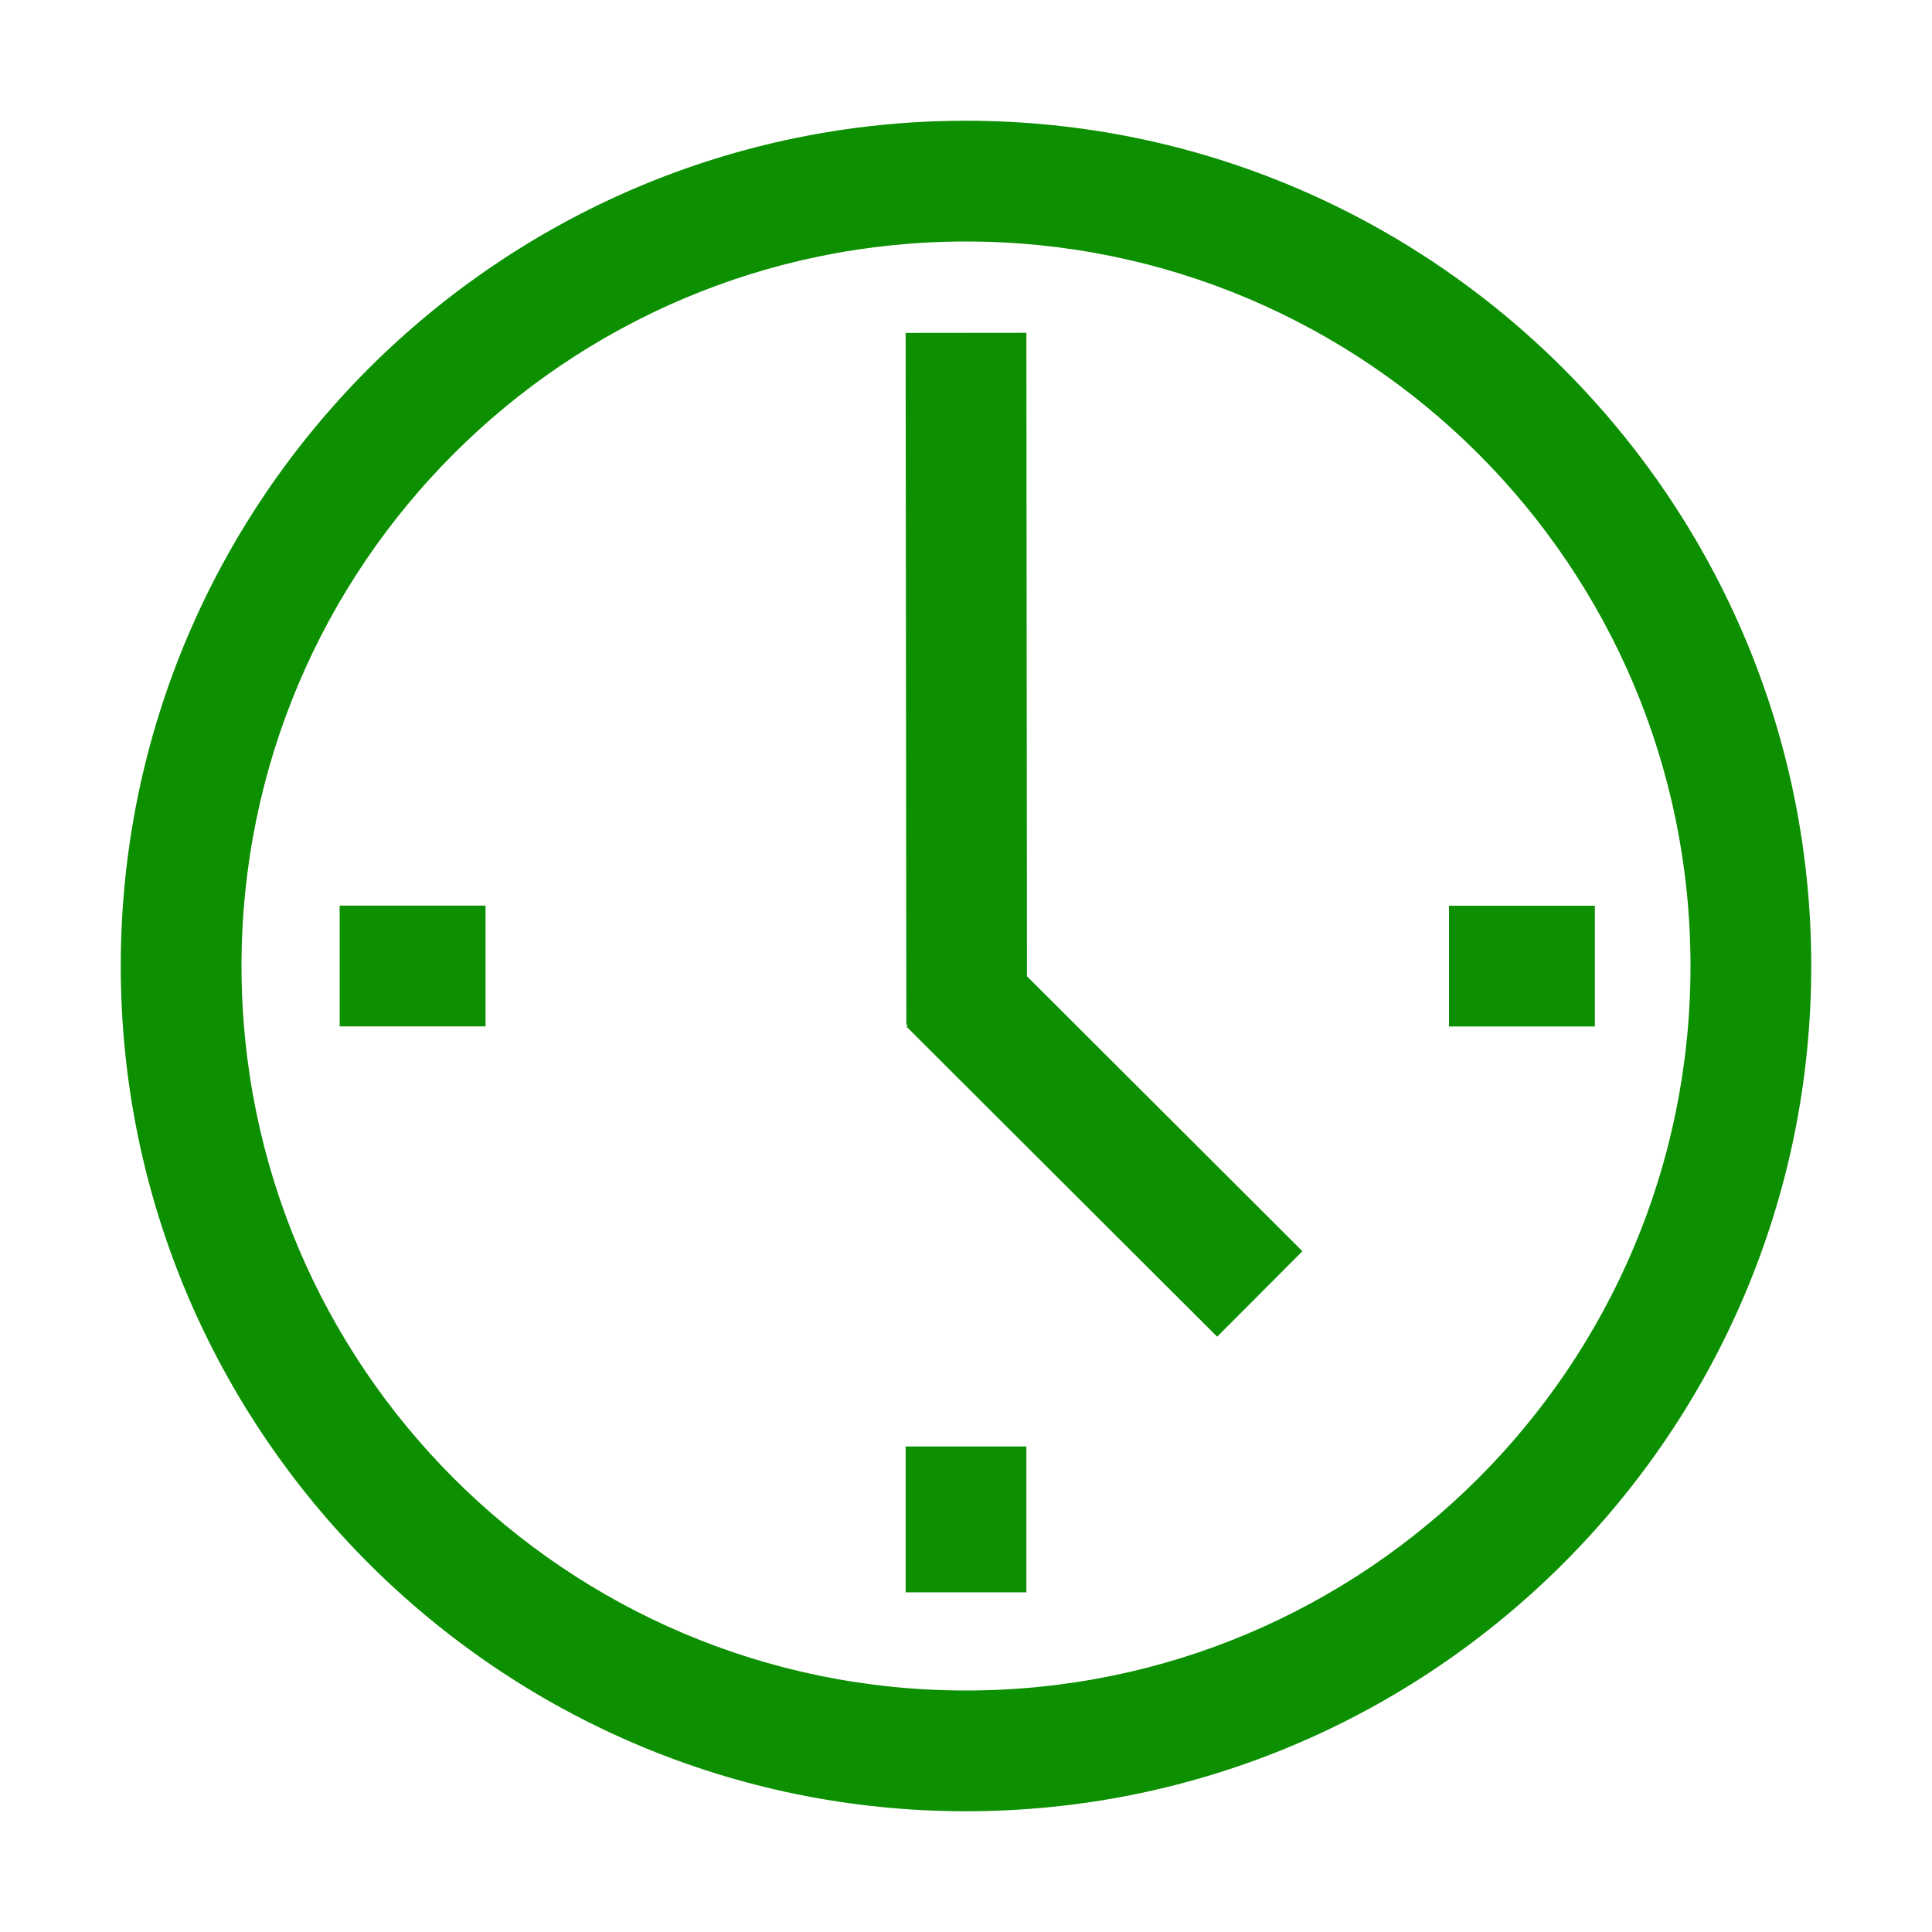
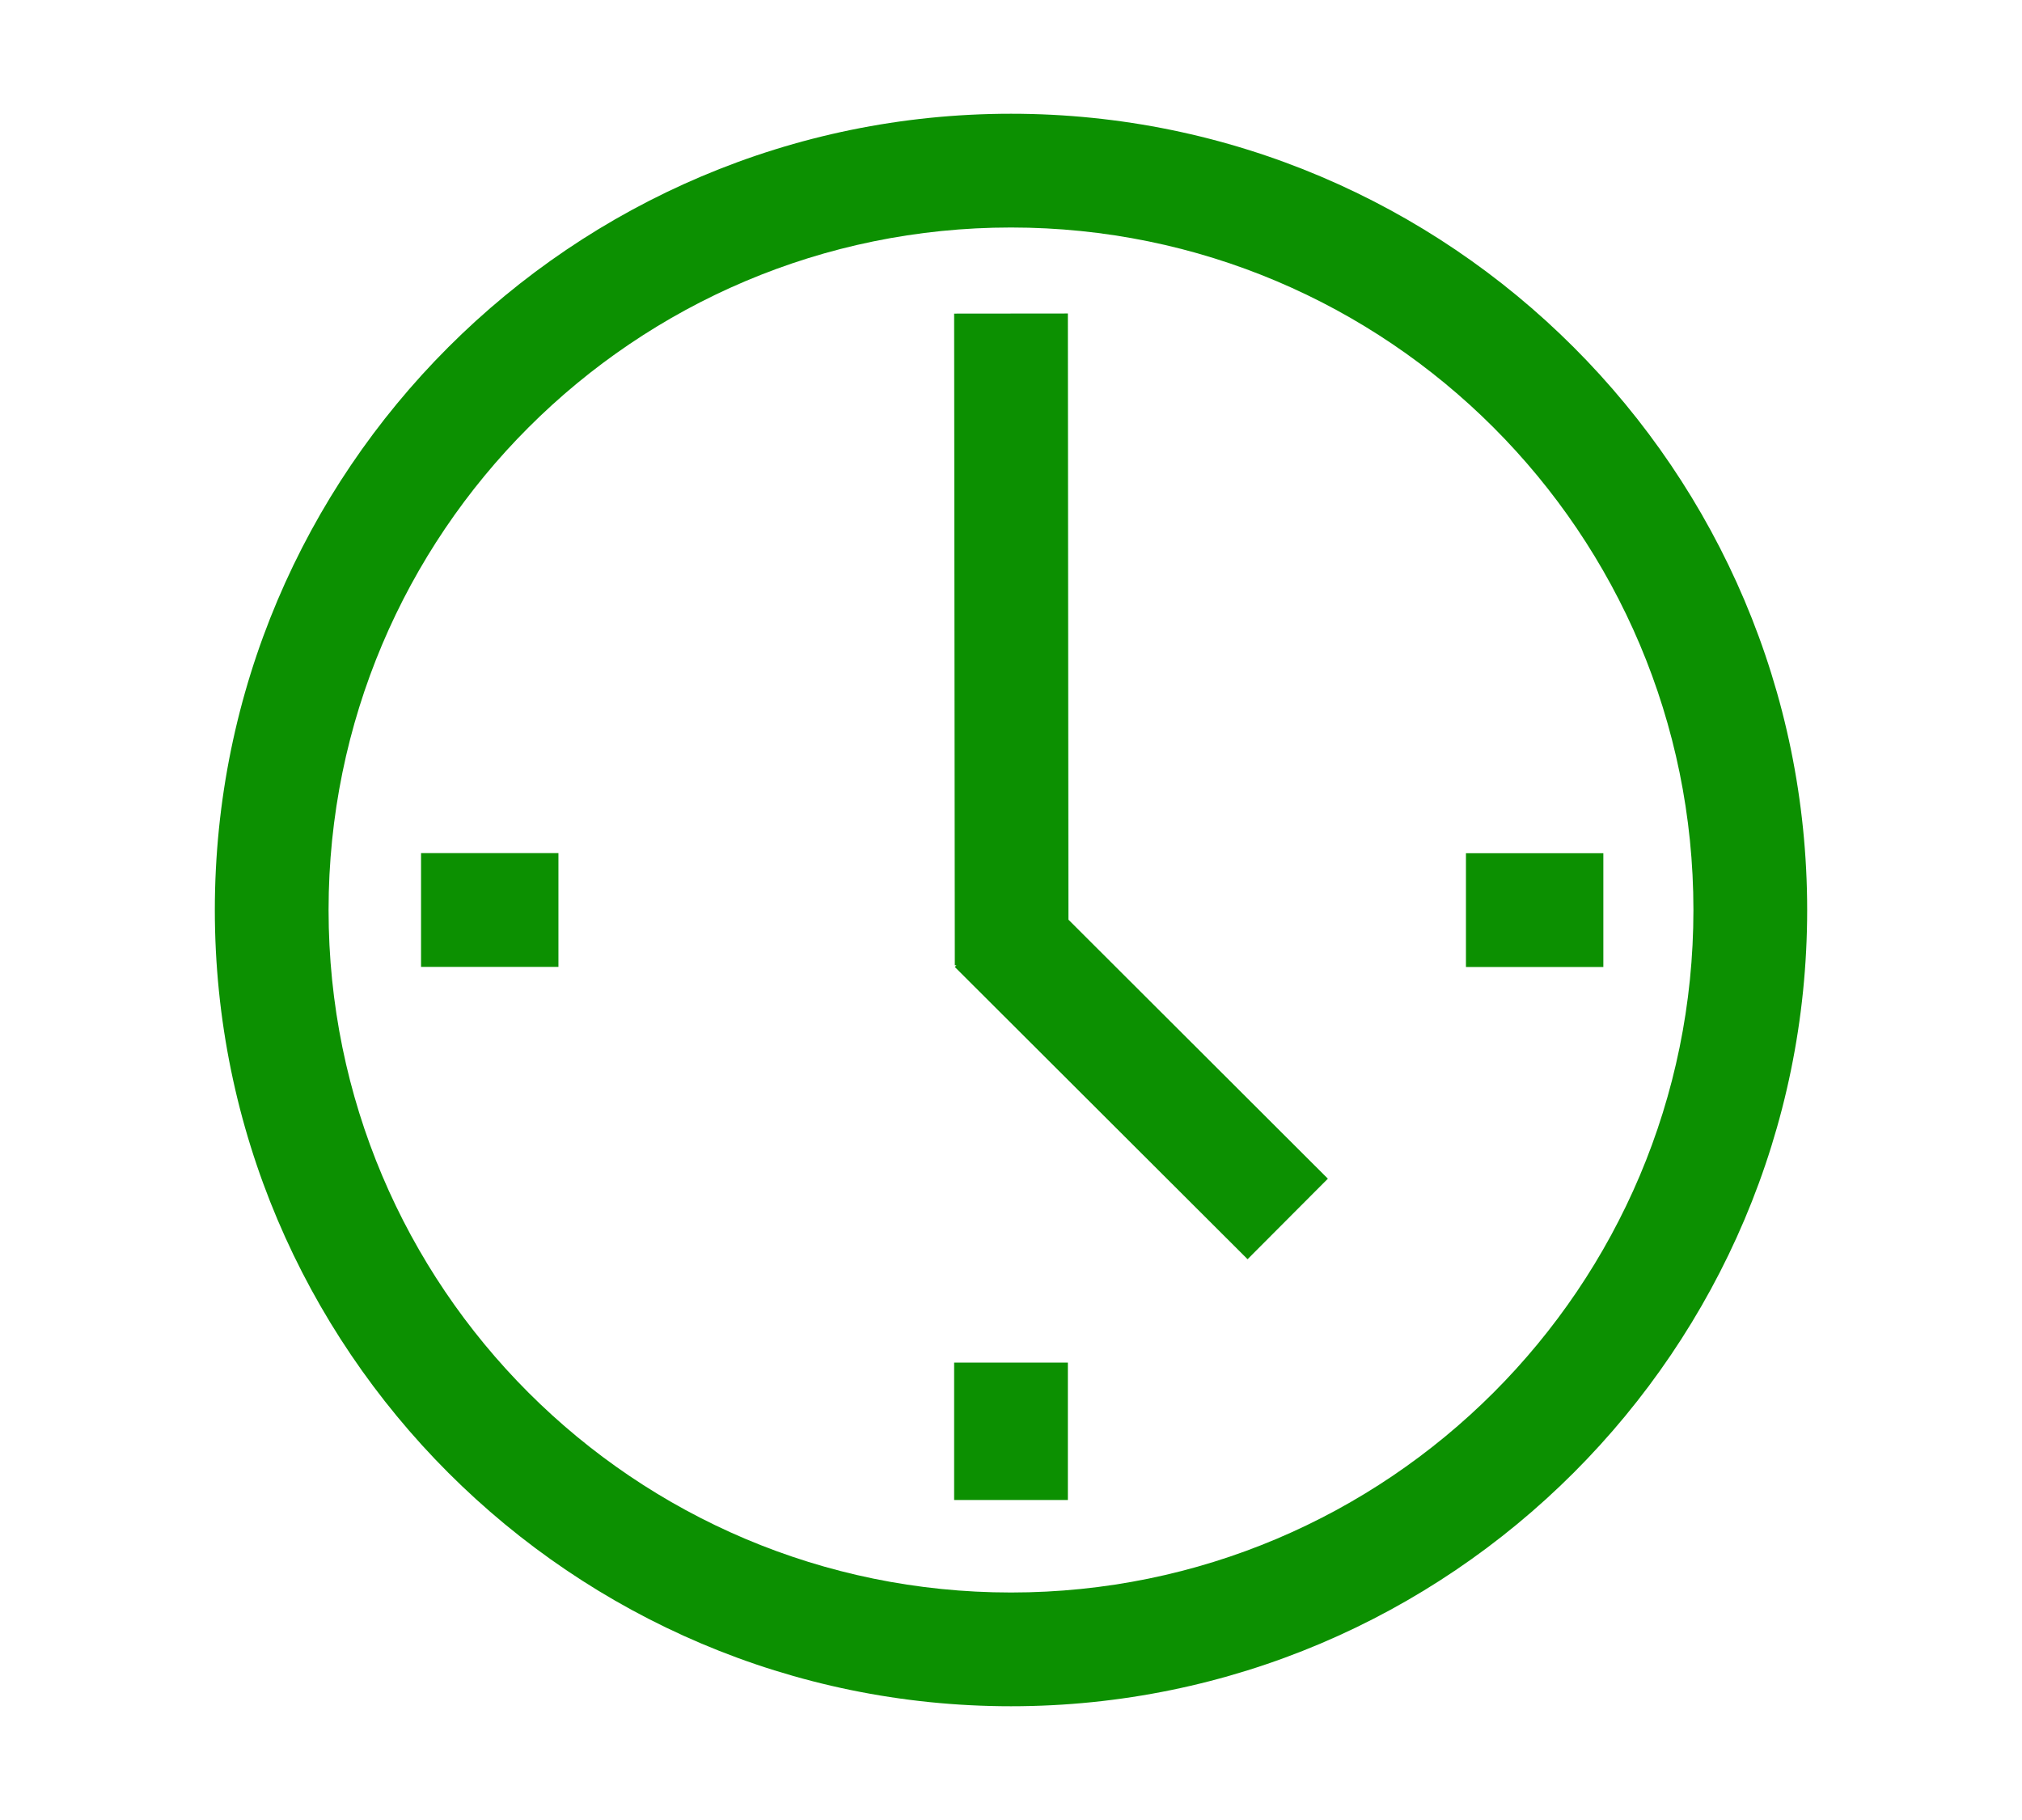
- <svg xmlns="http://www.w3.org/2000/svg" version="1.1" id="图形" x="0px" y="0px" width="30px" height="30px" viewBox="0 0 1024 1024" enable-background="new 0 0 1024 1024" xml:space="preserve">
+ <svg xmlns="http://www.w3.org/2000/svg" version="1.1" id="图形" x="0px" y="0px" width="20px" height="18px" viewBox="0 0 1024 1024" enable-background="new 0 0 1024 1024" xml:space="preserve">
  <path fill="#0c9001" d="M512 684c212.032 0 384-172.032 384-384 0-212.096-171.968-384-384-384s-384 171.904-384 384C128 511.968 299.968 684 512 684M512 748C264.96 748 64 547.04 64 300c0-246.976 200.96-448 448-448 246.976 0 448 201.024 448 448C960 547.04 758.976 748 512 748L512 748zM180.032 332l77.312 0 0-64-77.312 0 0 64ZM768 331.936l77.312 0 0-64-77.312 0 0 64ZM544.32 294.56 544 635.616 480 635.552 480.384 268.896 481.28 268.896 480.384 267.936 645.12 103.52 690.304 148.832ZM480 45.344l64 0 0-77.312-64 0 0 77.312Z" transform="translate(0, 812) scale(1, -1)" />
</svg>
